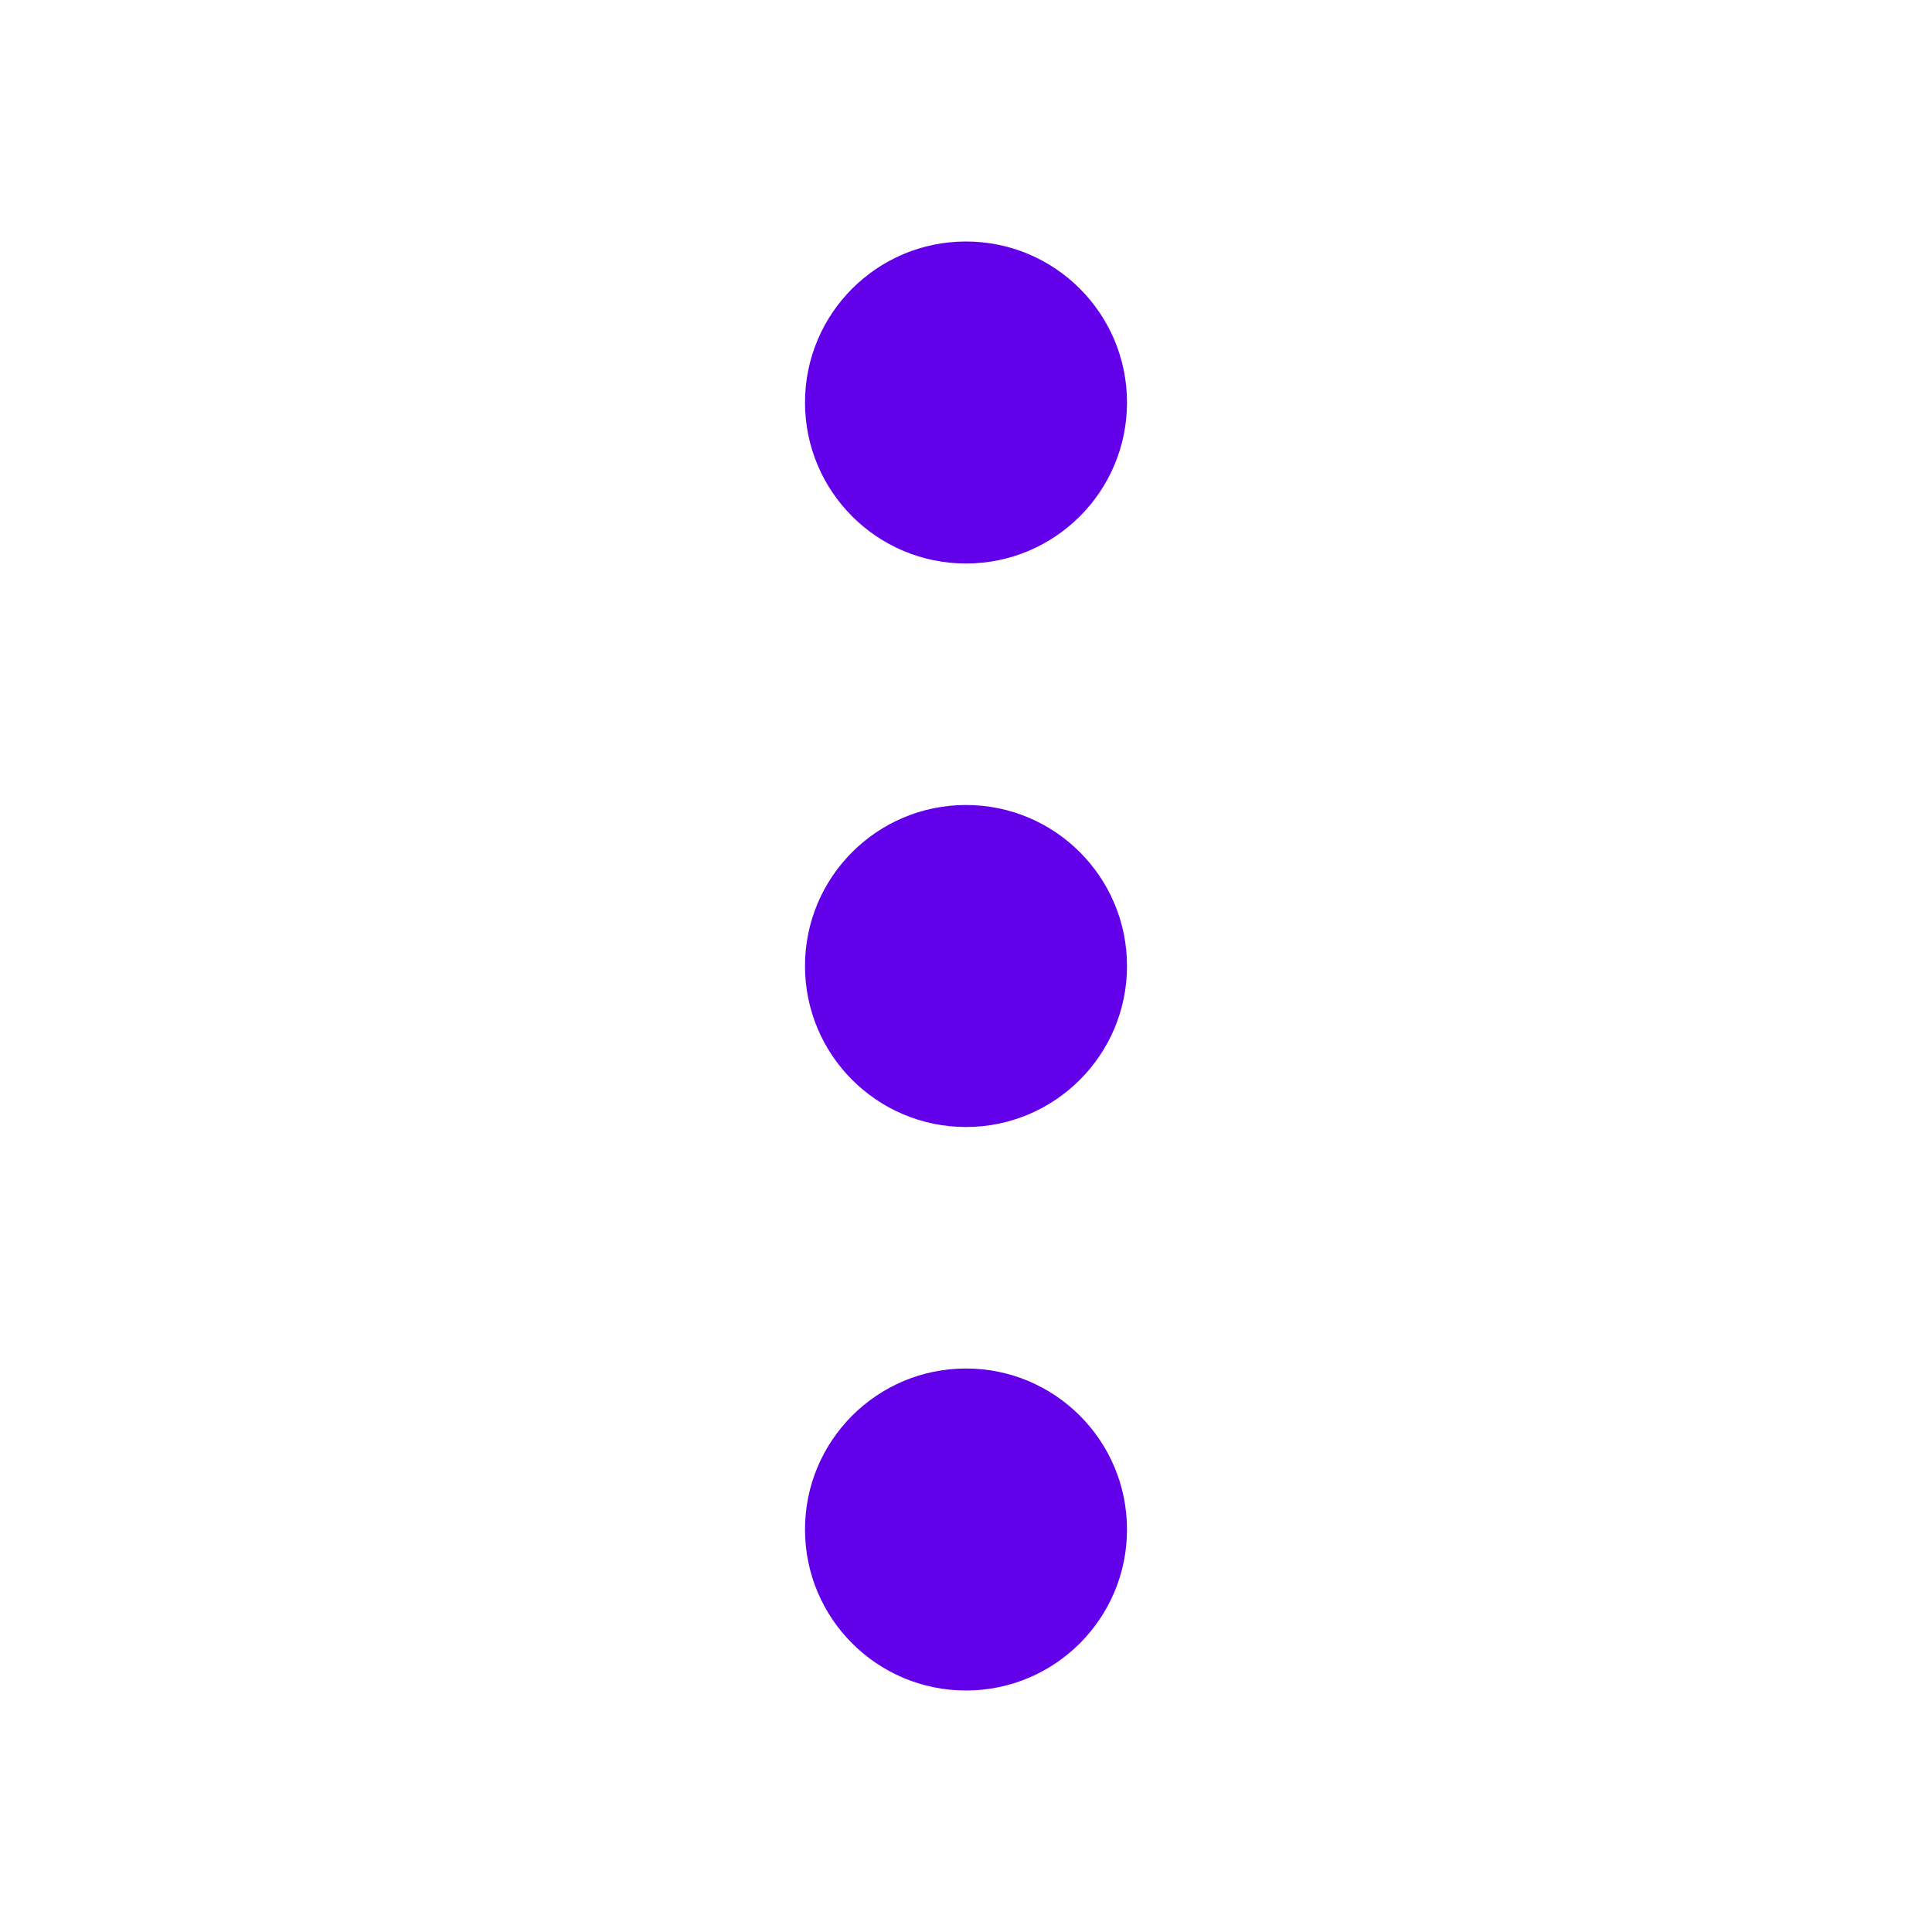
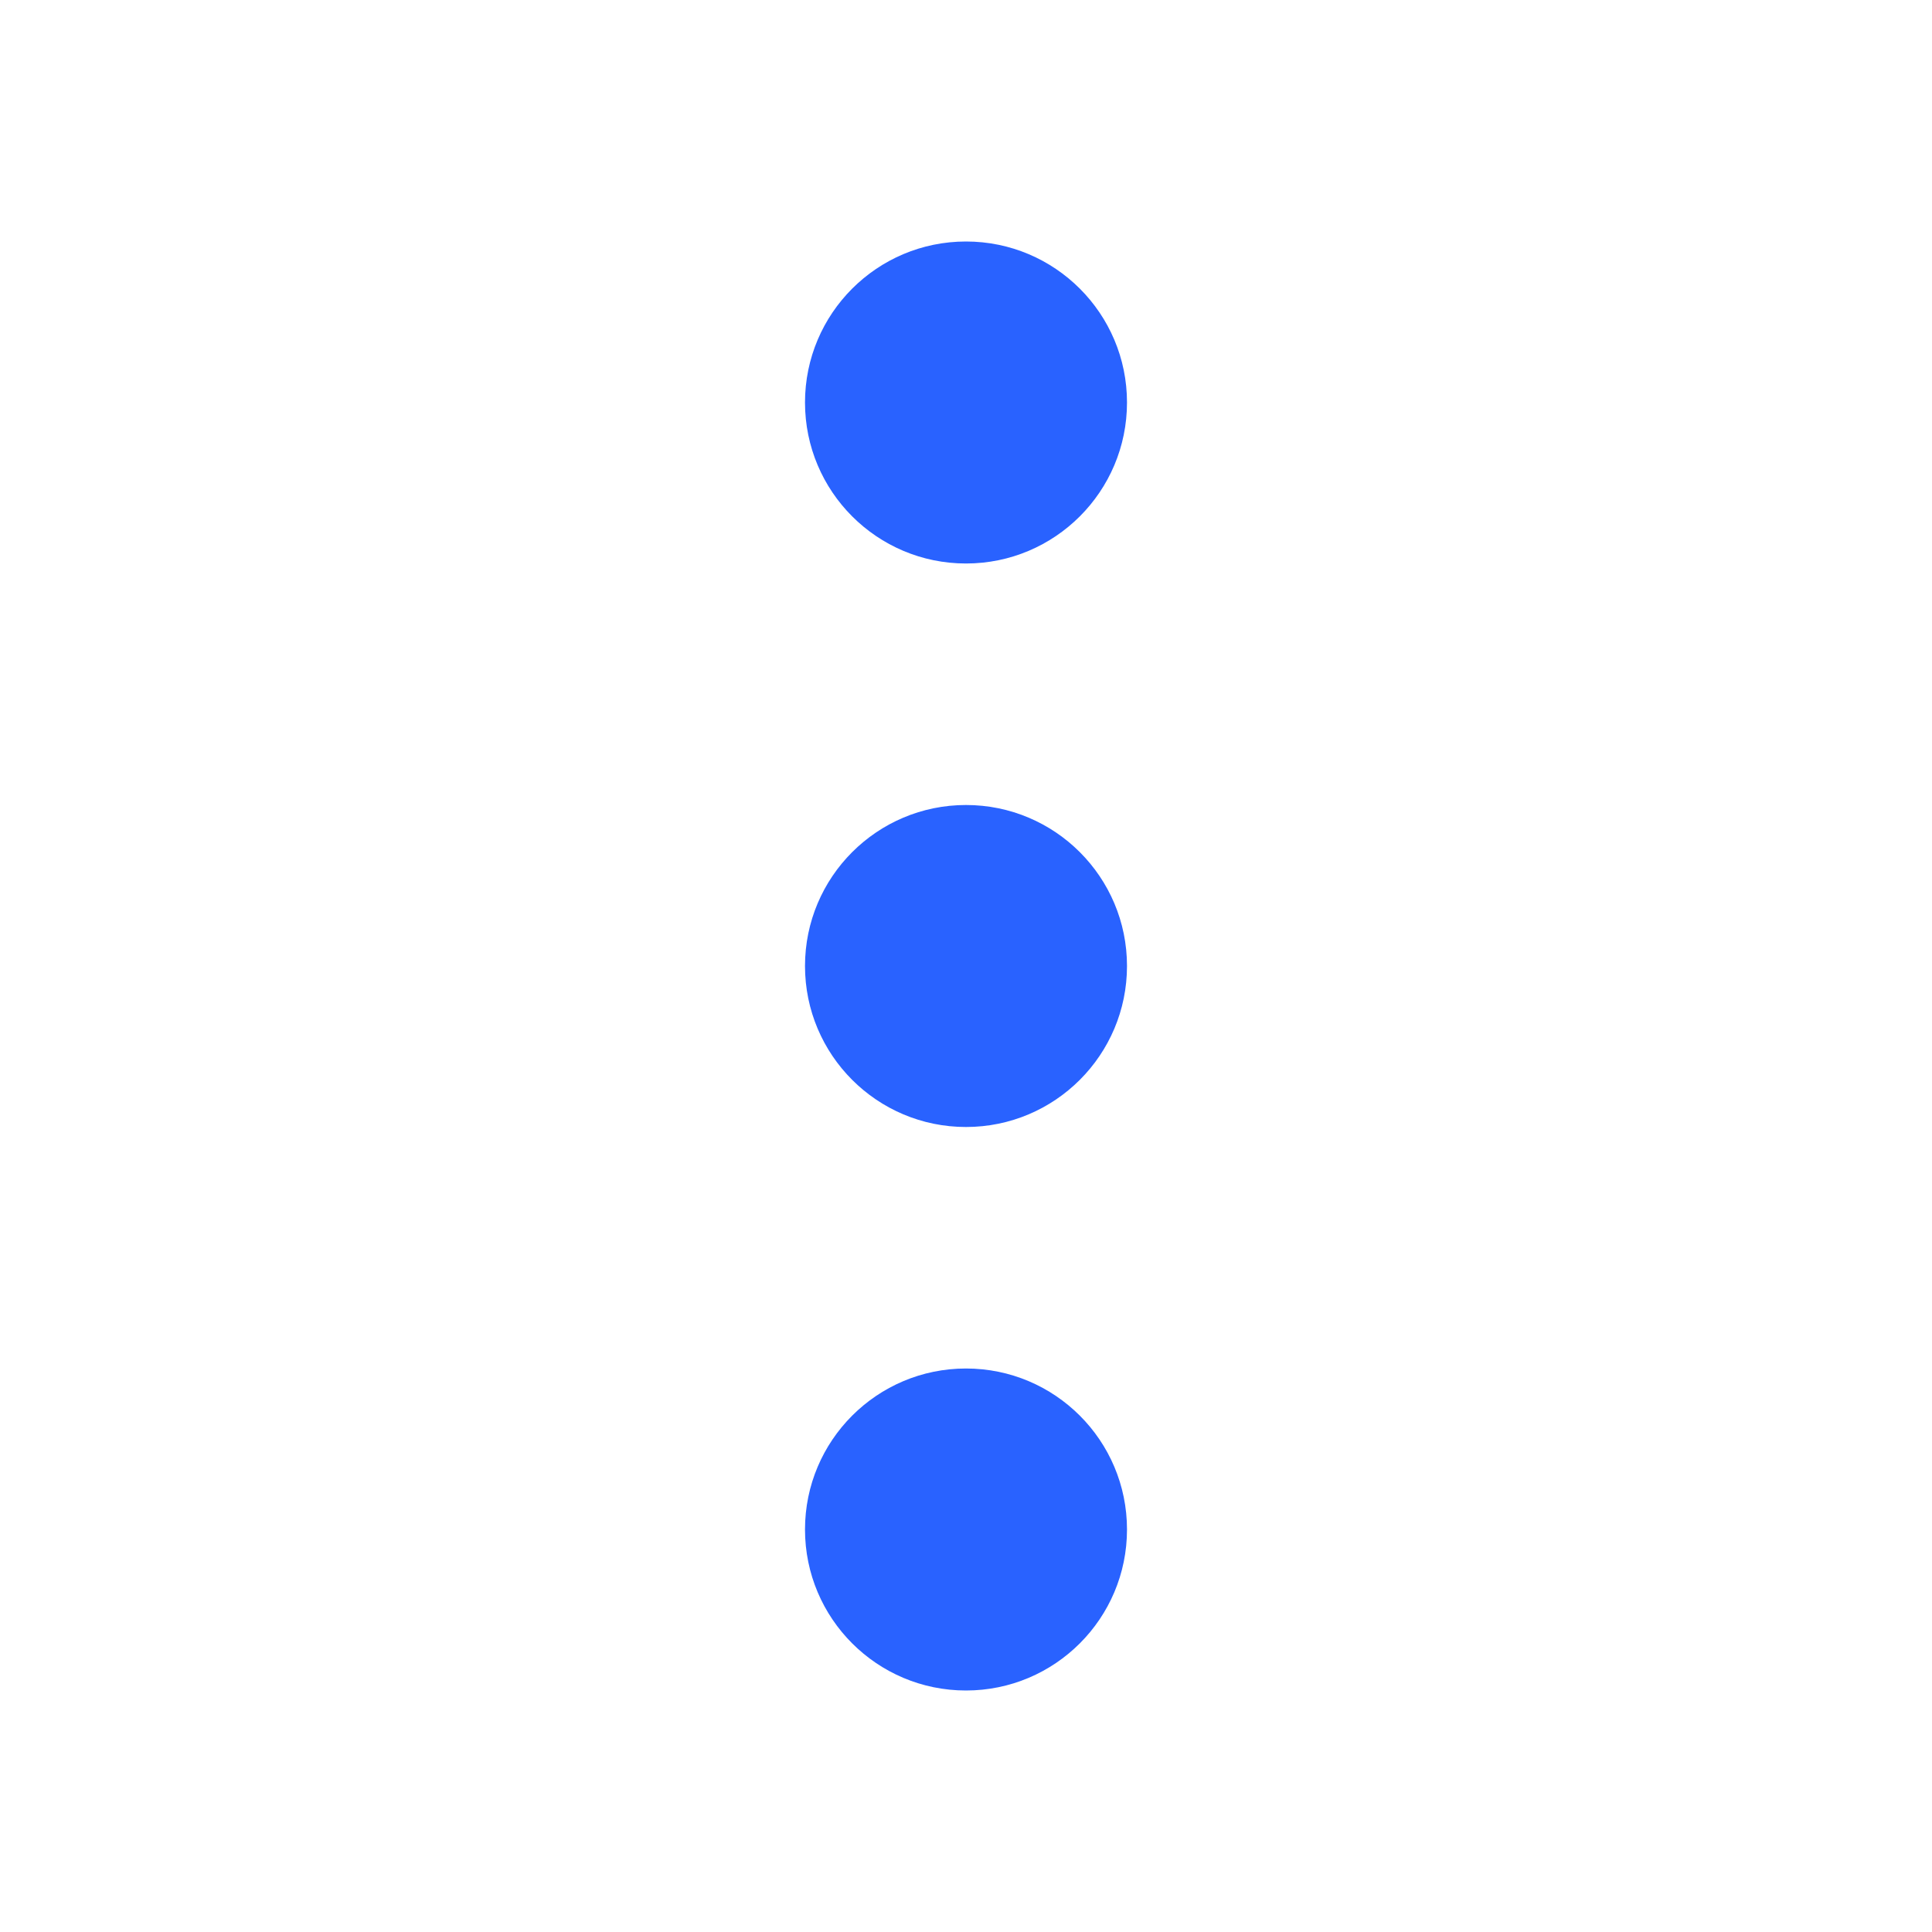
<svg xmlns="http://www.w3.org/2000/svg" version="1.0" viewBox="0 0 24 24">
-   <circle fill="#6200ea" cx="12" cy="12" r="2" />
-   <circle fill="#6200ea" cx="12" cy="5" r="2" />
-   <circle fill="#6200ea" cx="12" cy="19" r="2" />
+   <circle fill="#2962ff" cx="12" cy="12" r="2" />
+   <circle fill="#2962ff" cx="12" cy="5" r="2" />
+   <circle fill="#2962ff" cx="12" cy="19" r="2" />
</svg>
